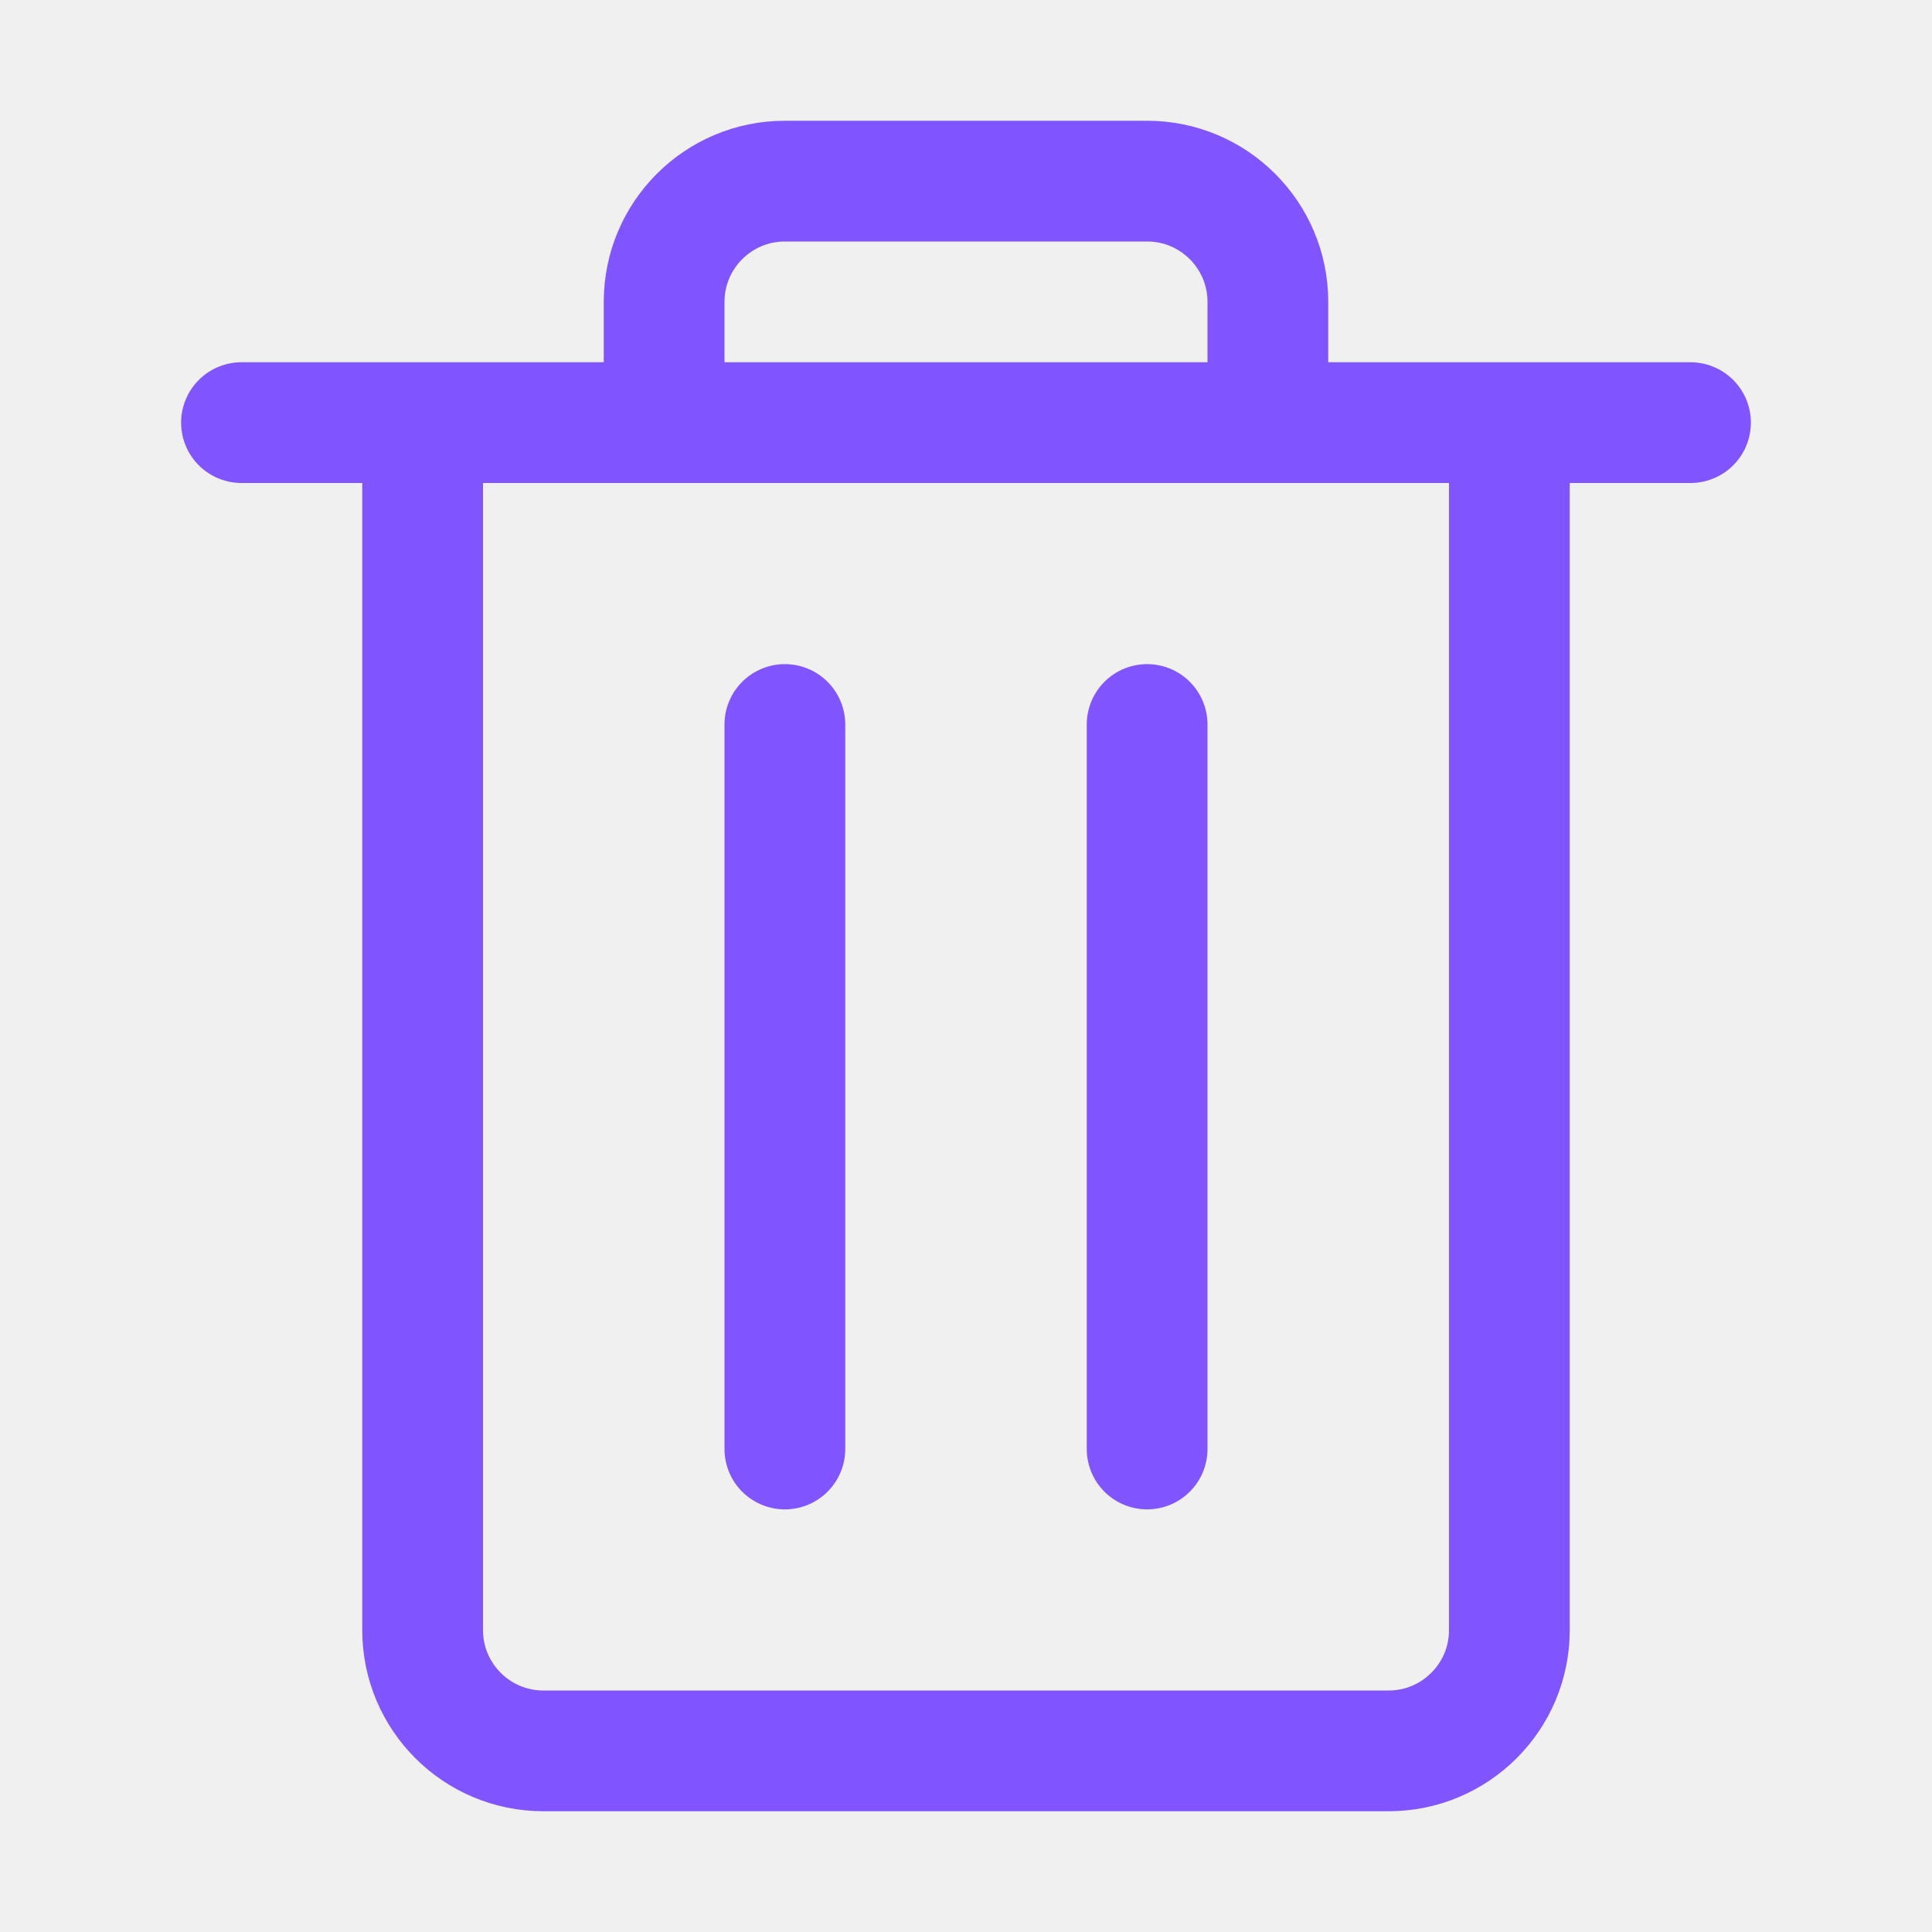
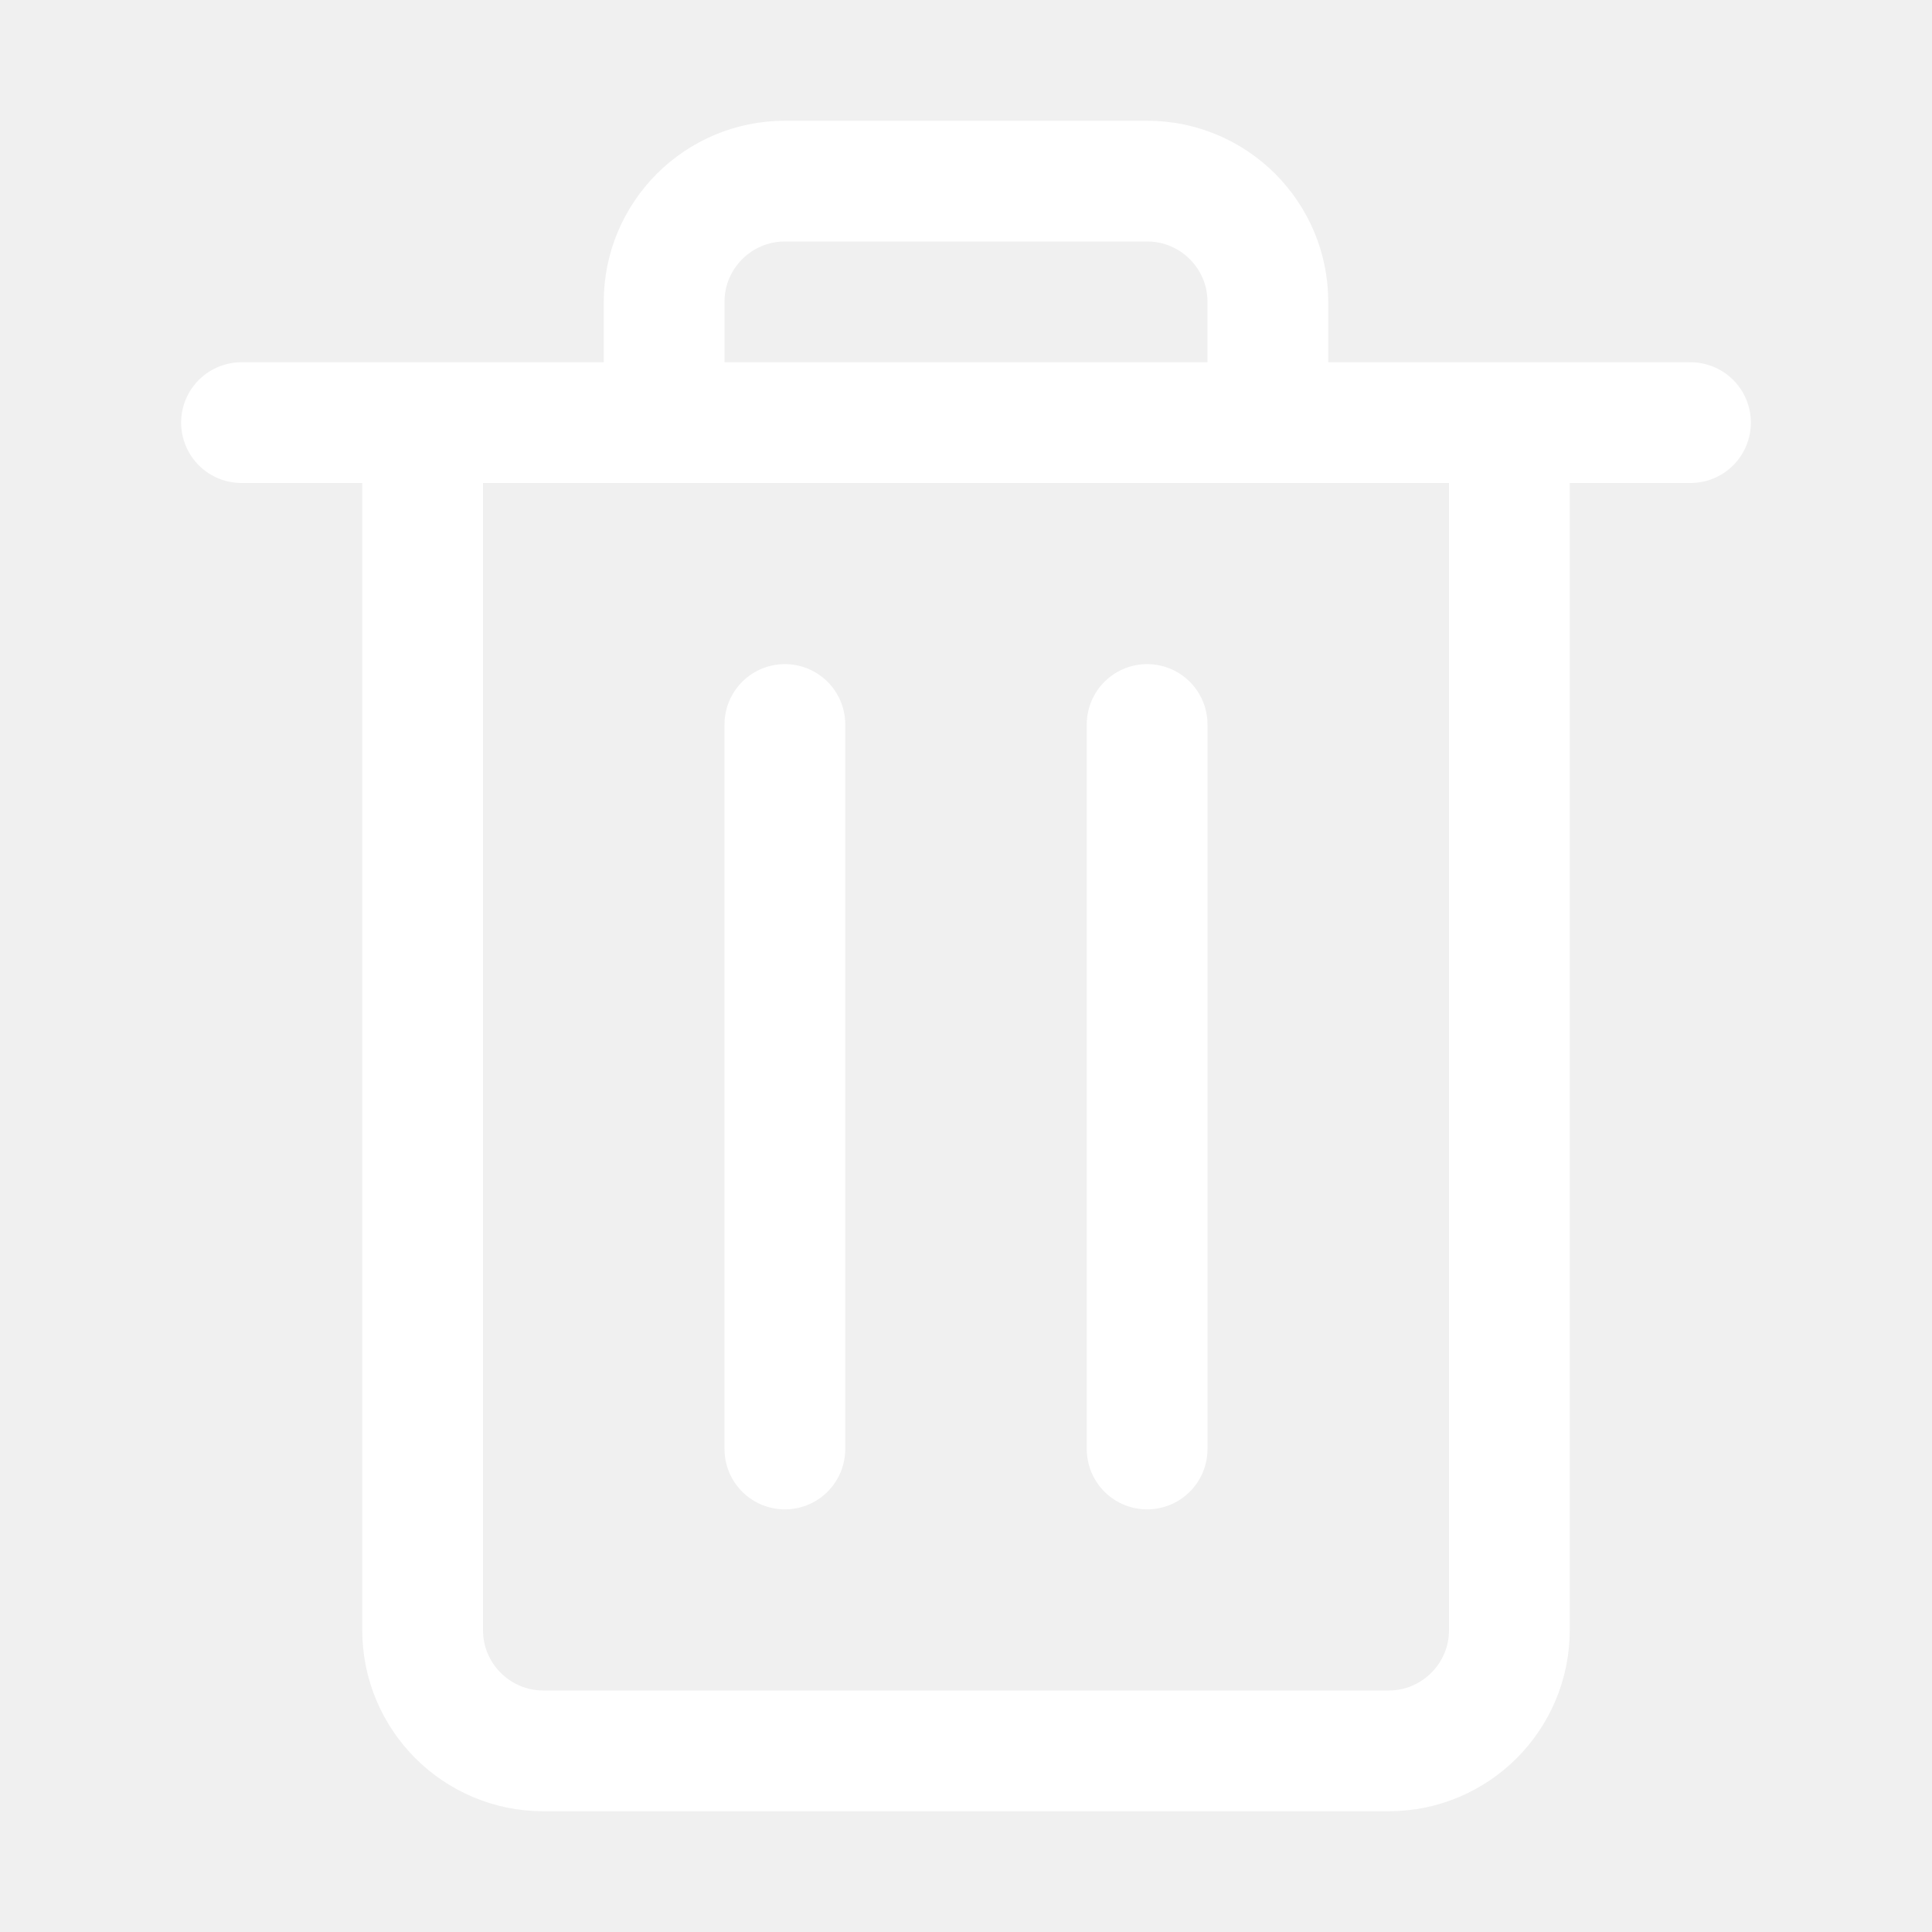
- <svg xmlns="http://www.w3.org/2000/svg" viewBox="0 0 16 16" fill="none" stroke="#8055FF">
+ <svg xmlns="http://www.w3.org/2000/svg" viewBox="0 0 16 16" fill="none" stroke="#FFFFFF">
  <path d="M2 3.5H3.5M14 3.5H12.5M5.5 3.5H10.5M5.5 3.5V2.5C5.5 1.948 5.948 1.5 6.5 1.5H9.5C10.052 1.5 10.5 1.948 10.5 2.5V3.5M5.5 3.5H3.5M10.5 3.5H12.5M3.5 3.5V13.5C3.5 14.052 3.948 14.5 4.5 14.5H11.5C12.052 14.5 12.5 14.052 12.5 13.5V3.5" fill="none" stroke-linecap="round" />
  <path d="M6.5 6V12M9.5 6V12" fill="none" stroke-linecap="round" />
</svg>
